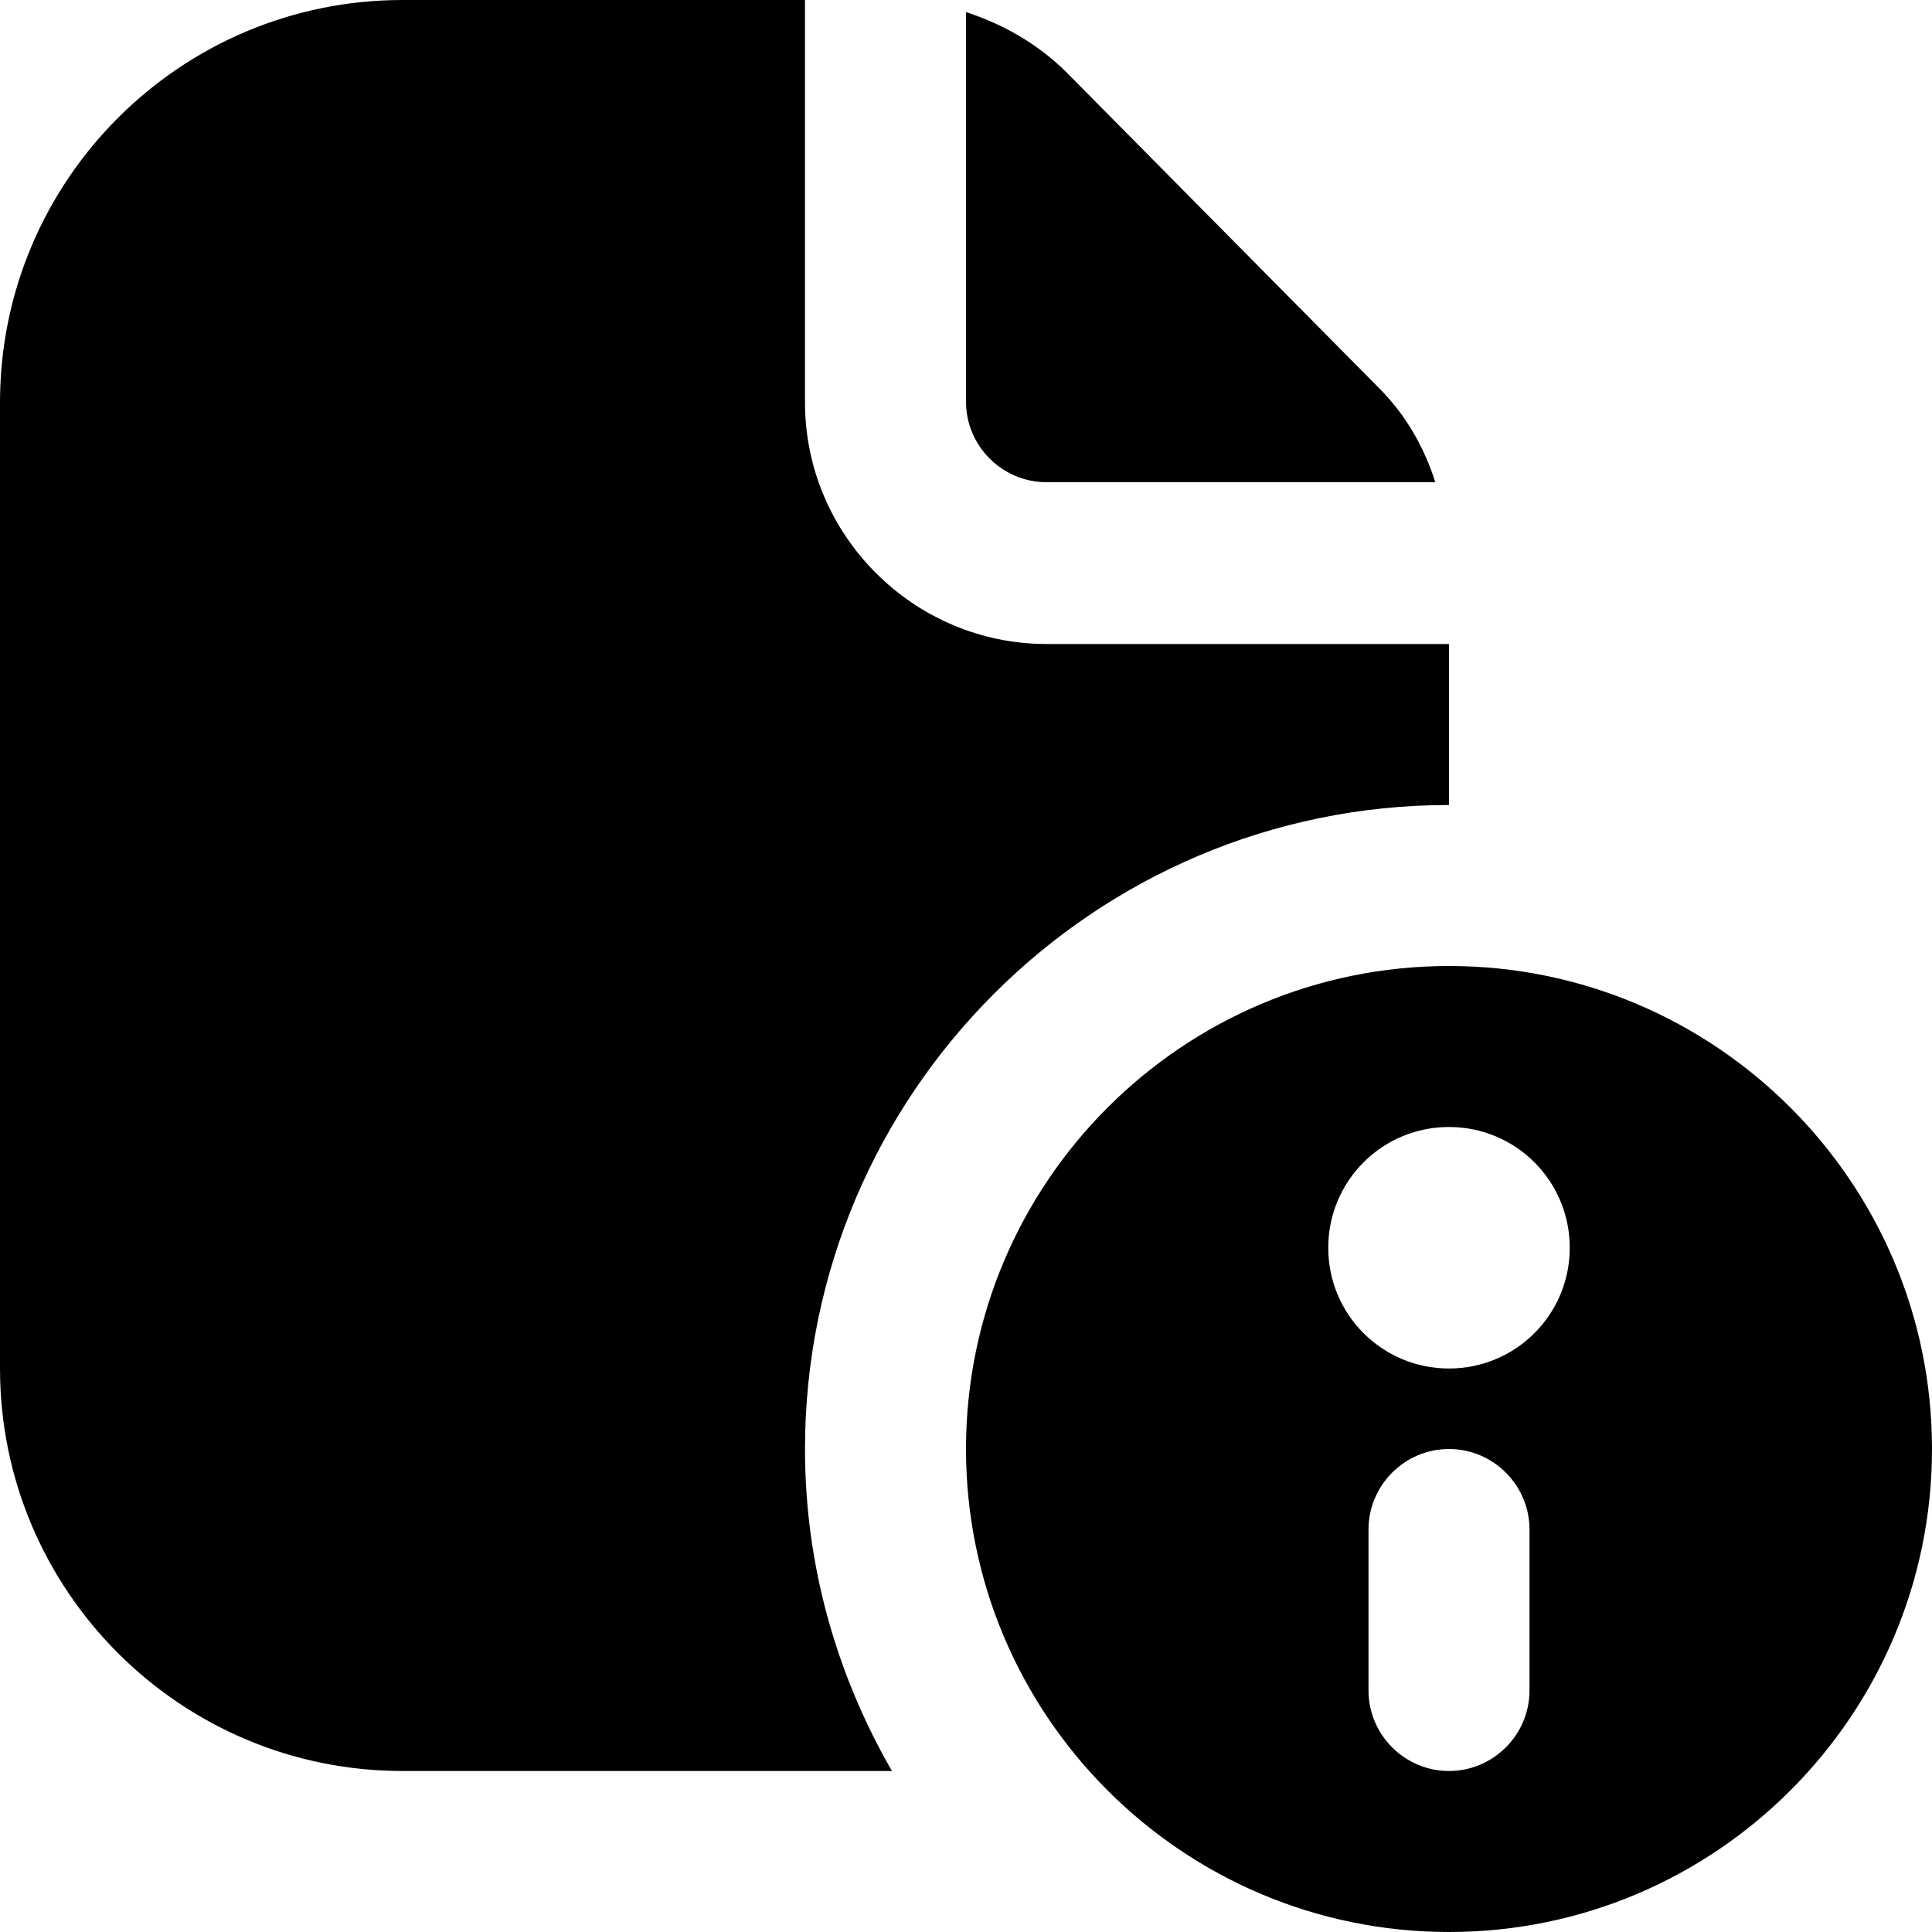
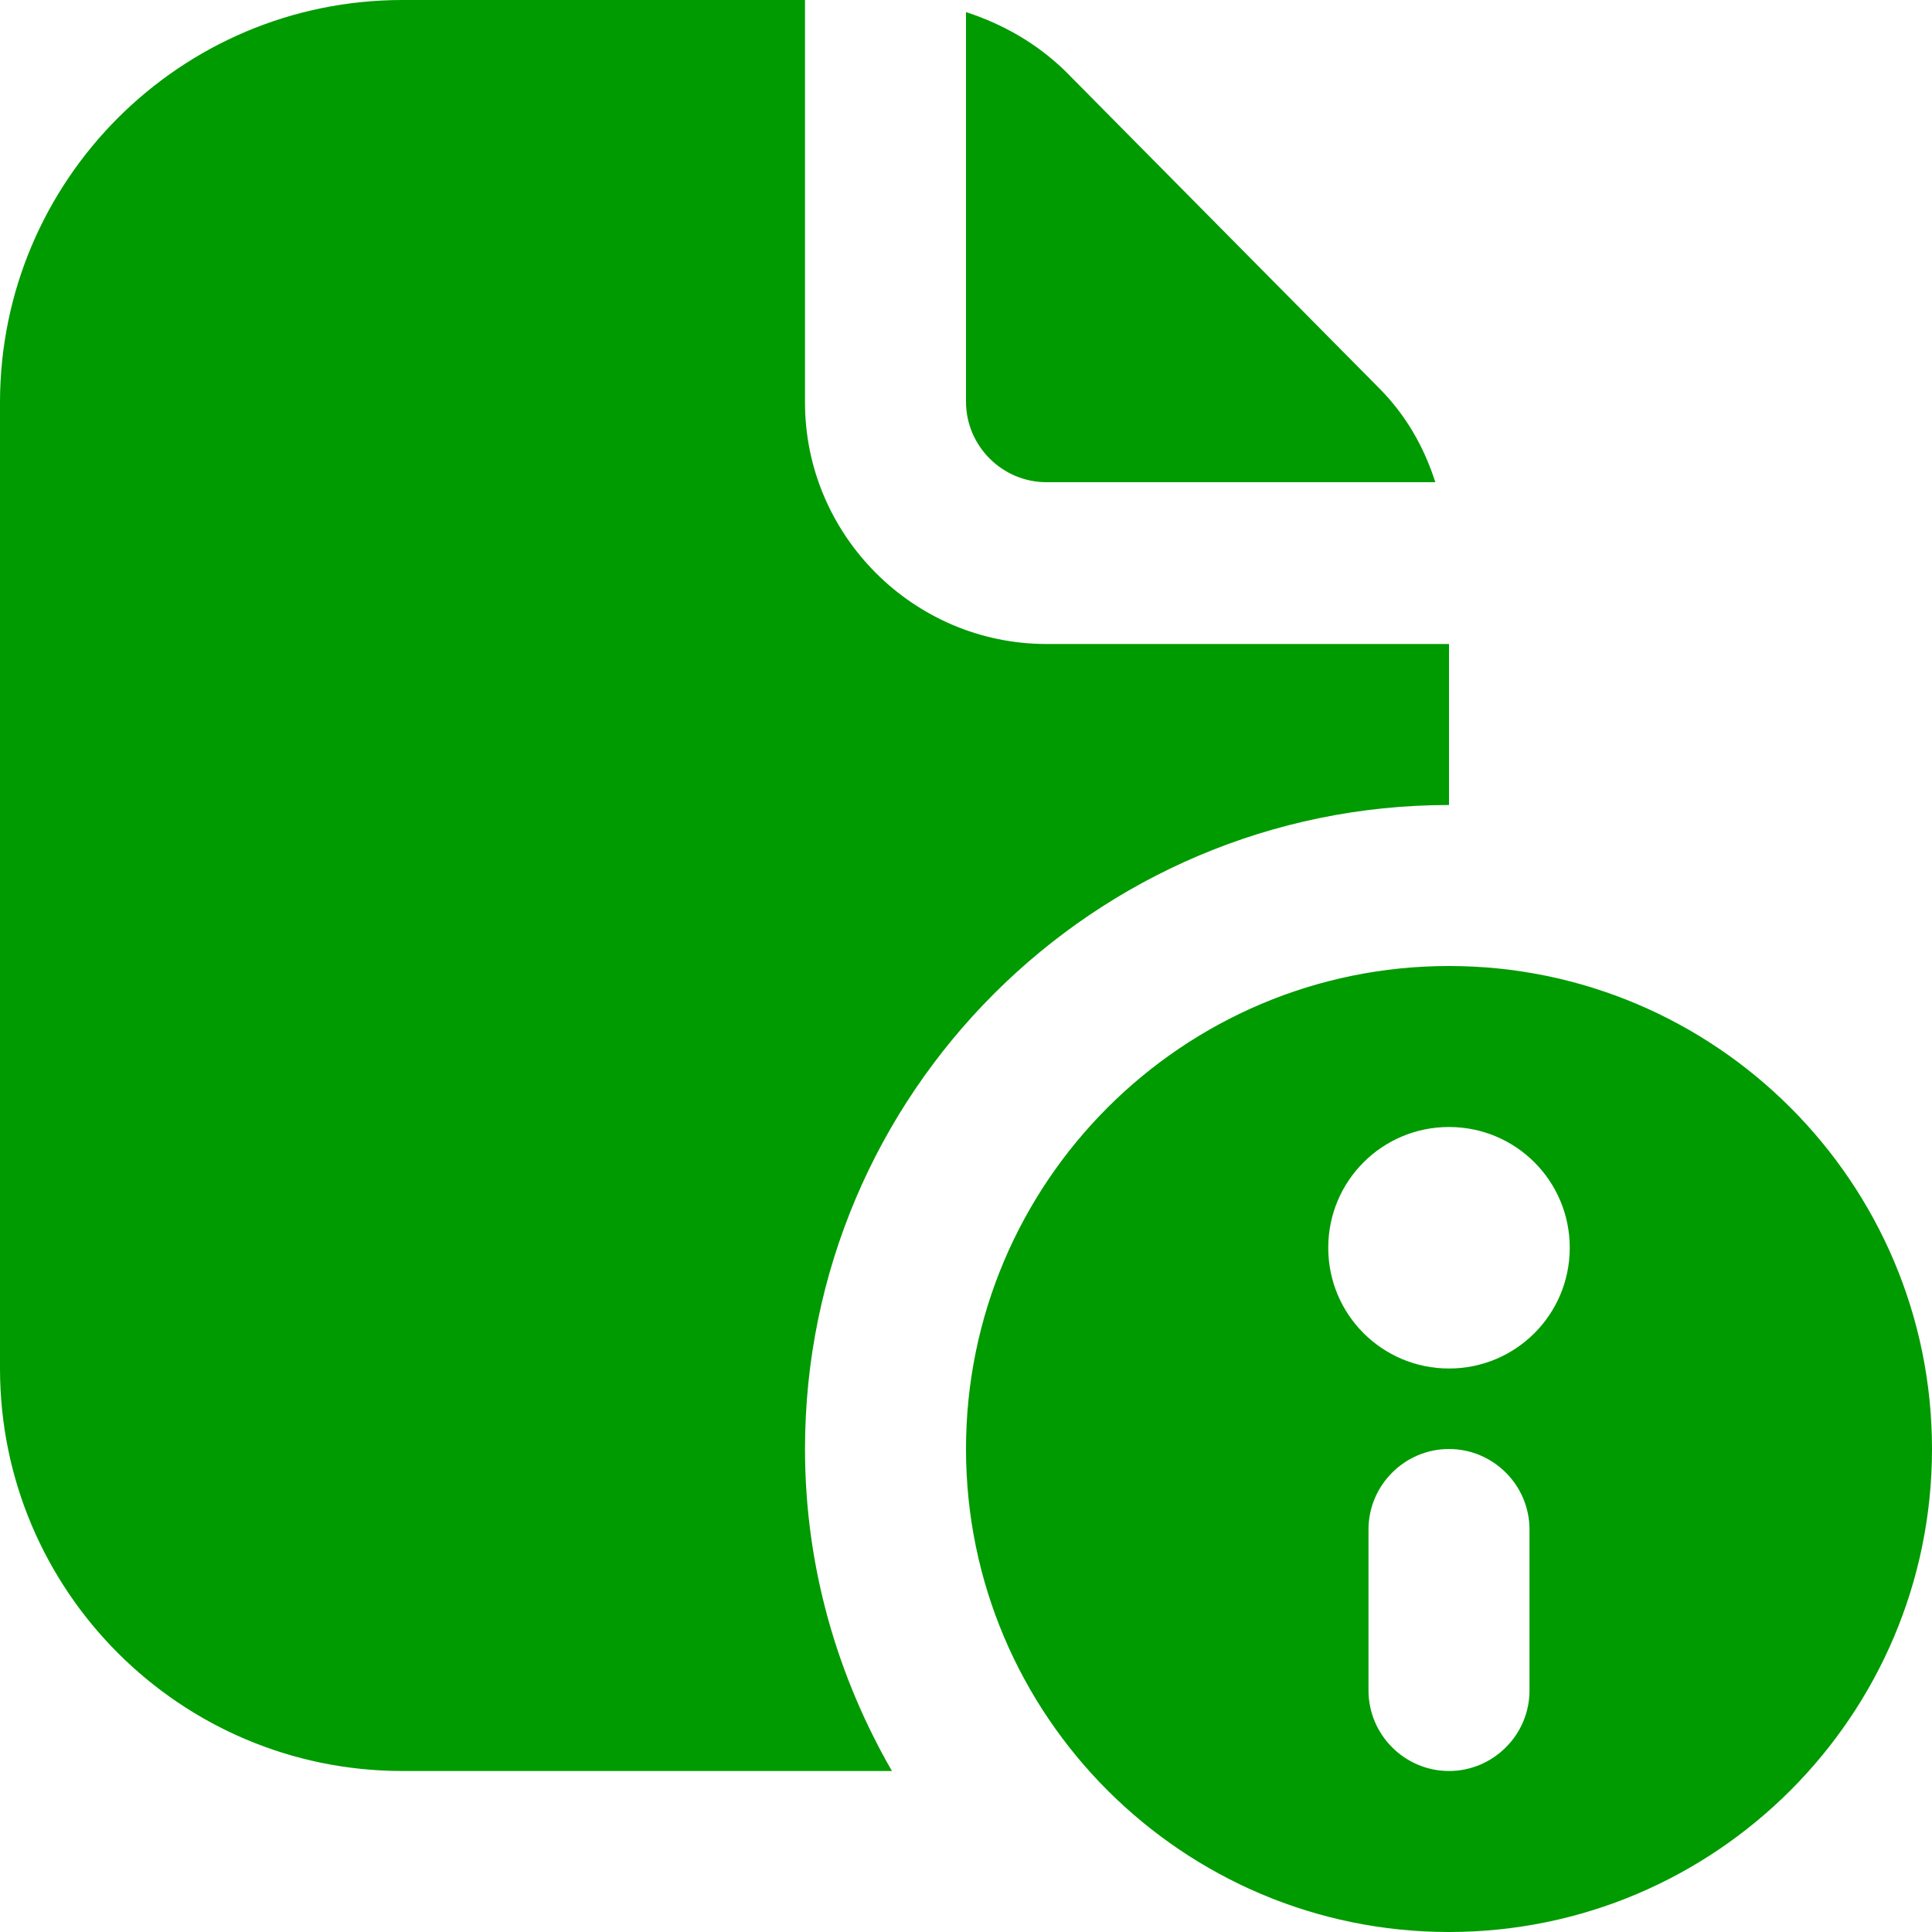
- <svg xmlns="http://www.w3.org/2000/svg" id="Layer_1" data-name="Layer 1" viewBox="0 0 24 24" width="512" height="512">
+ <svg xmlns="http://www.w3.org/2000/svg" id="Layer_1" fill="#009b00" data-name="Layer 1" viewBox="0 0 24 24" width="512" height="512">
  <path d="M18,12c-3.31,0-6,2.69-6,6s2.69,6,6,6,6-2.69,6-6-2.69-6-6-6Zm1,9c0,.55-.45,1-1,1s-1-.45-1-1v-2c0-.55,.45-1,1-1s1,.45,1,1v2Zm-1-4c-.83,0-1.5-.67-1.5-1.5s.67-1.5,1.5-1.5,1.5,.67,1.5,1.5-.67,1.5-1.5,1.5Zm-6.92,5H5c-2.76,0-5-2.24-5-5V5C0,2.24,2.24,0,5,0h5V5c0,1.65,1.35,3,3,3h5v2c-4.41,0-8,3.59-8,8,0,1.46,.4,2.82,1.08,4Zm.92-17V.15c.46,.15,.88,.39,1.23,.73l3.9,3.94c.33,.33,.56,.73,.7,1.17h-4.83c-.55,0-1-.45-1-1Z" />
</svg>
